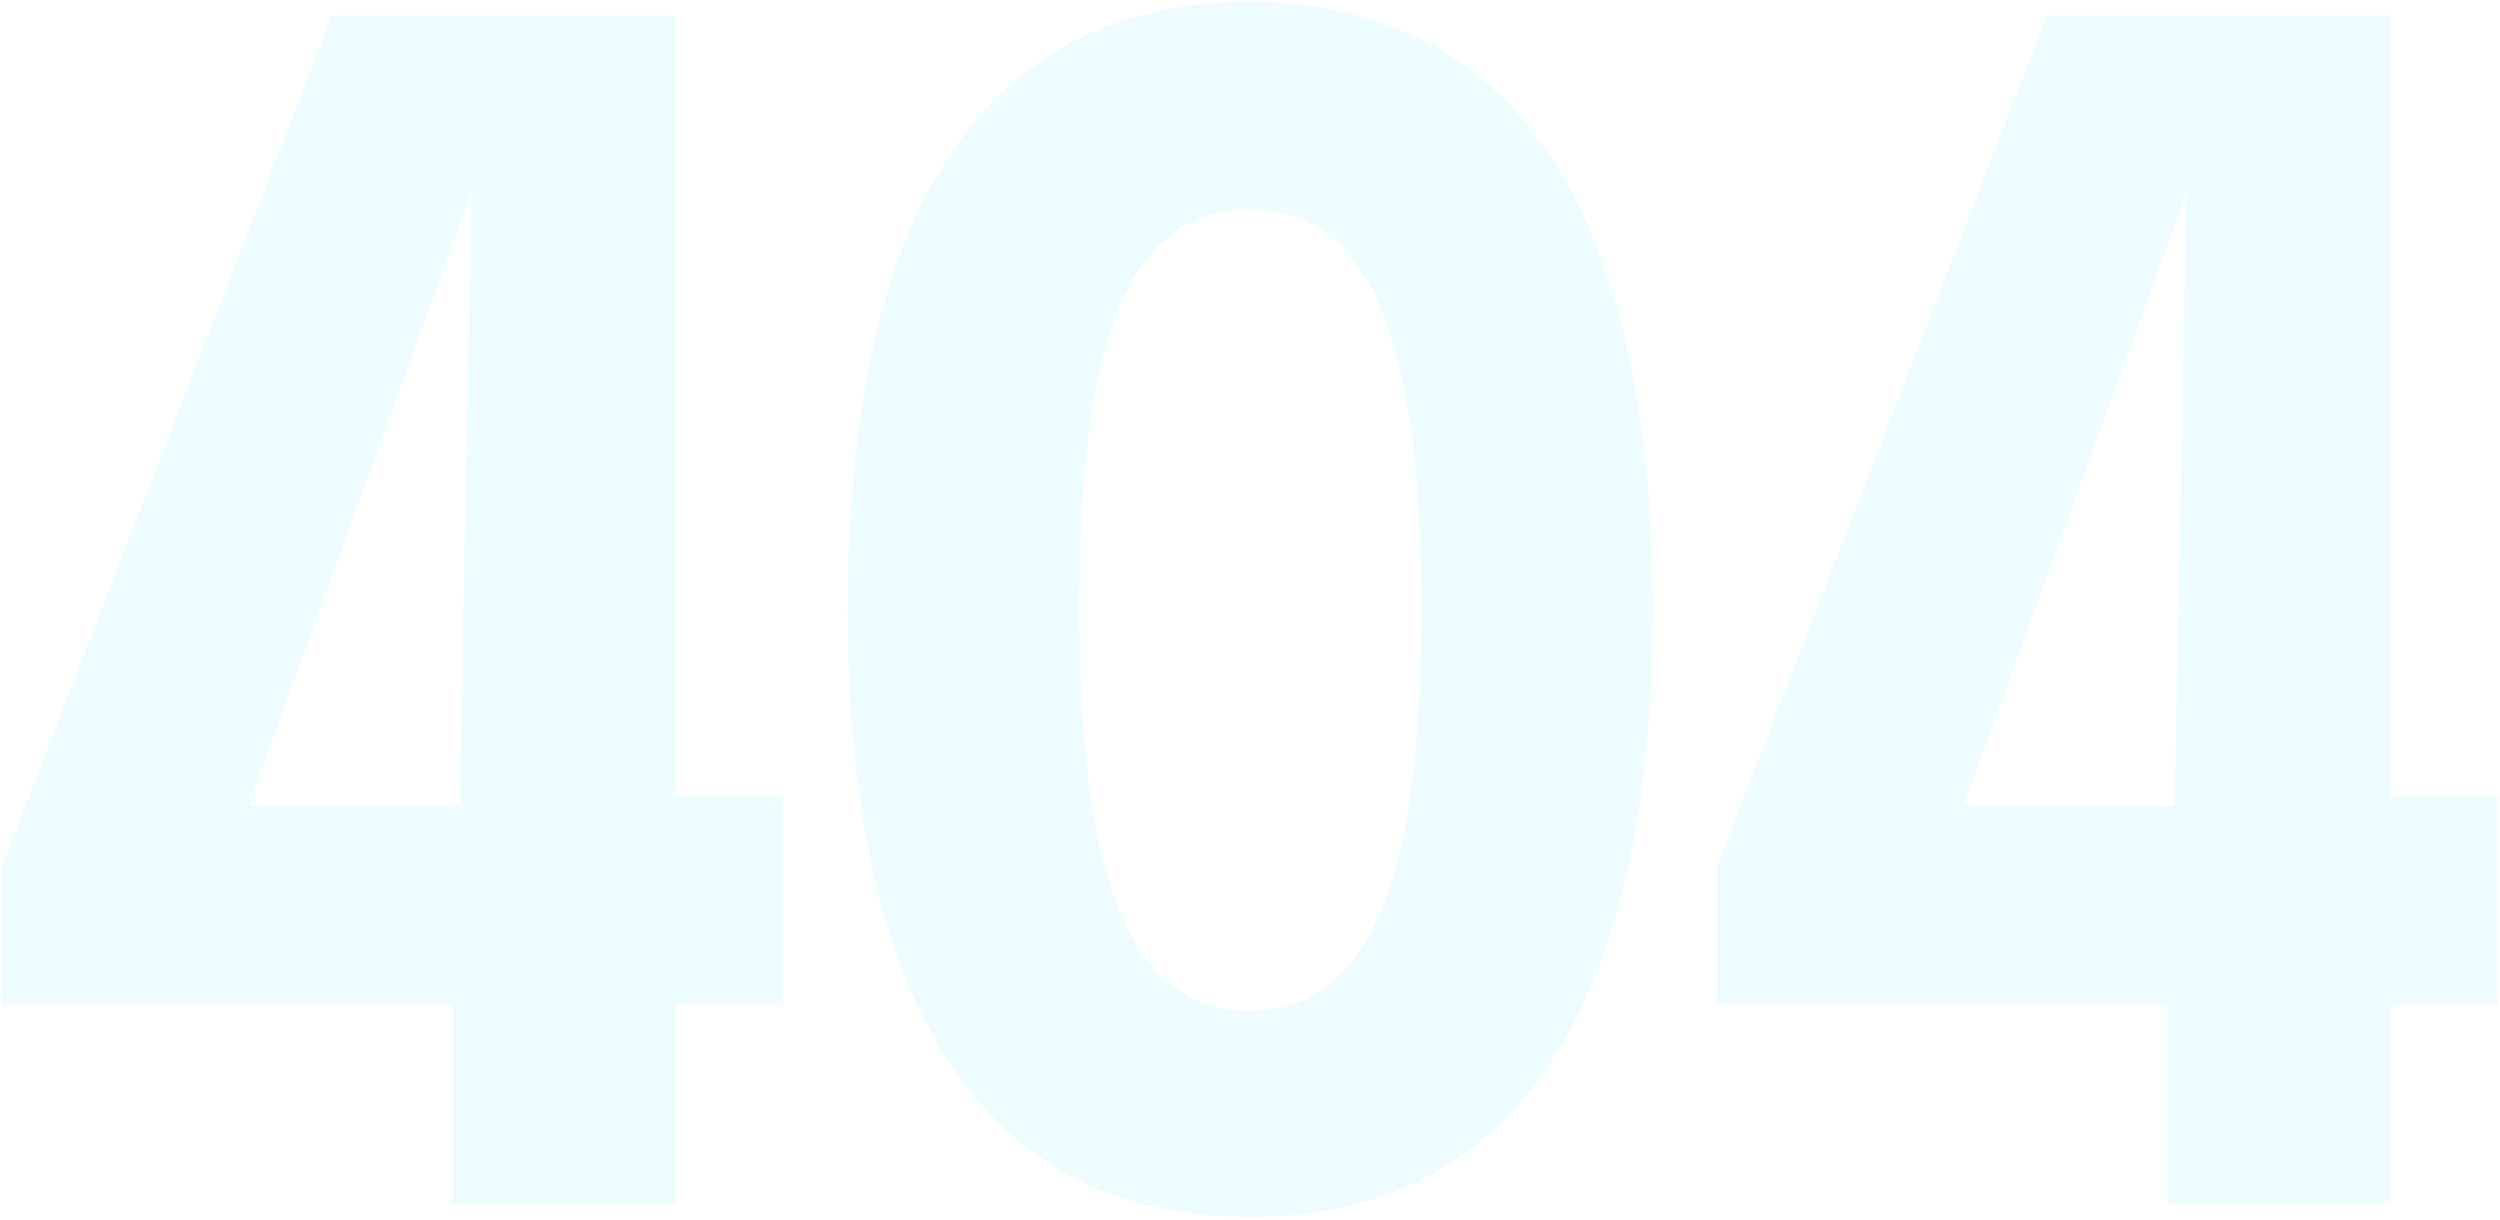
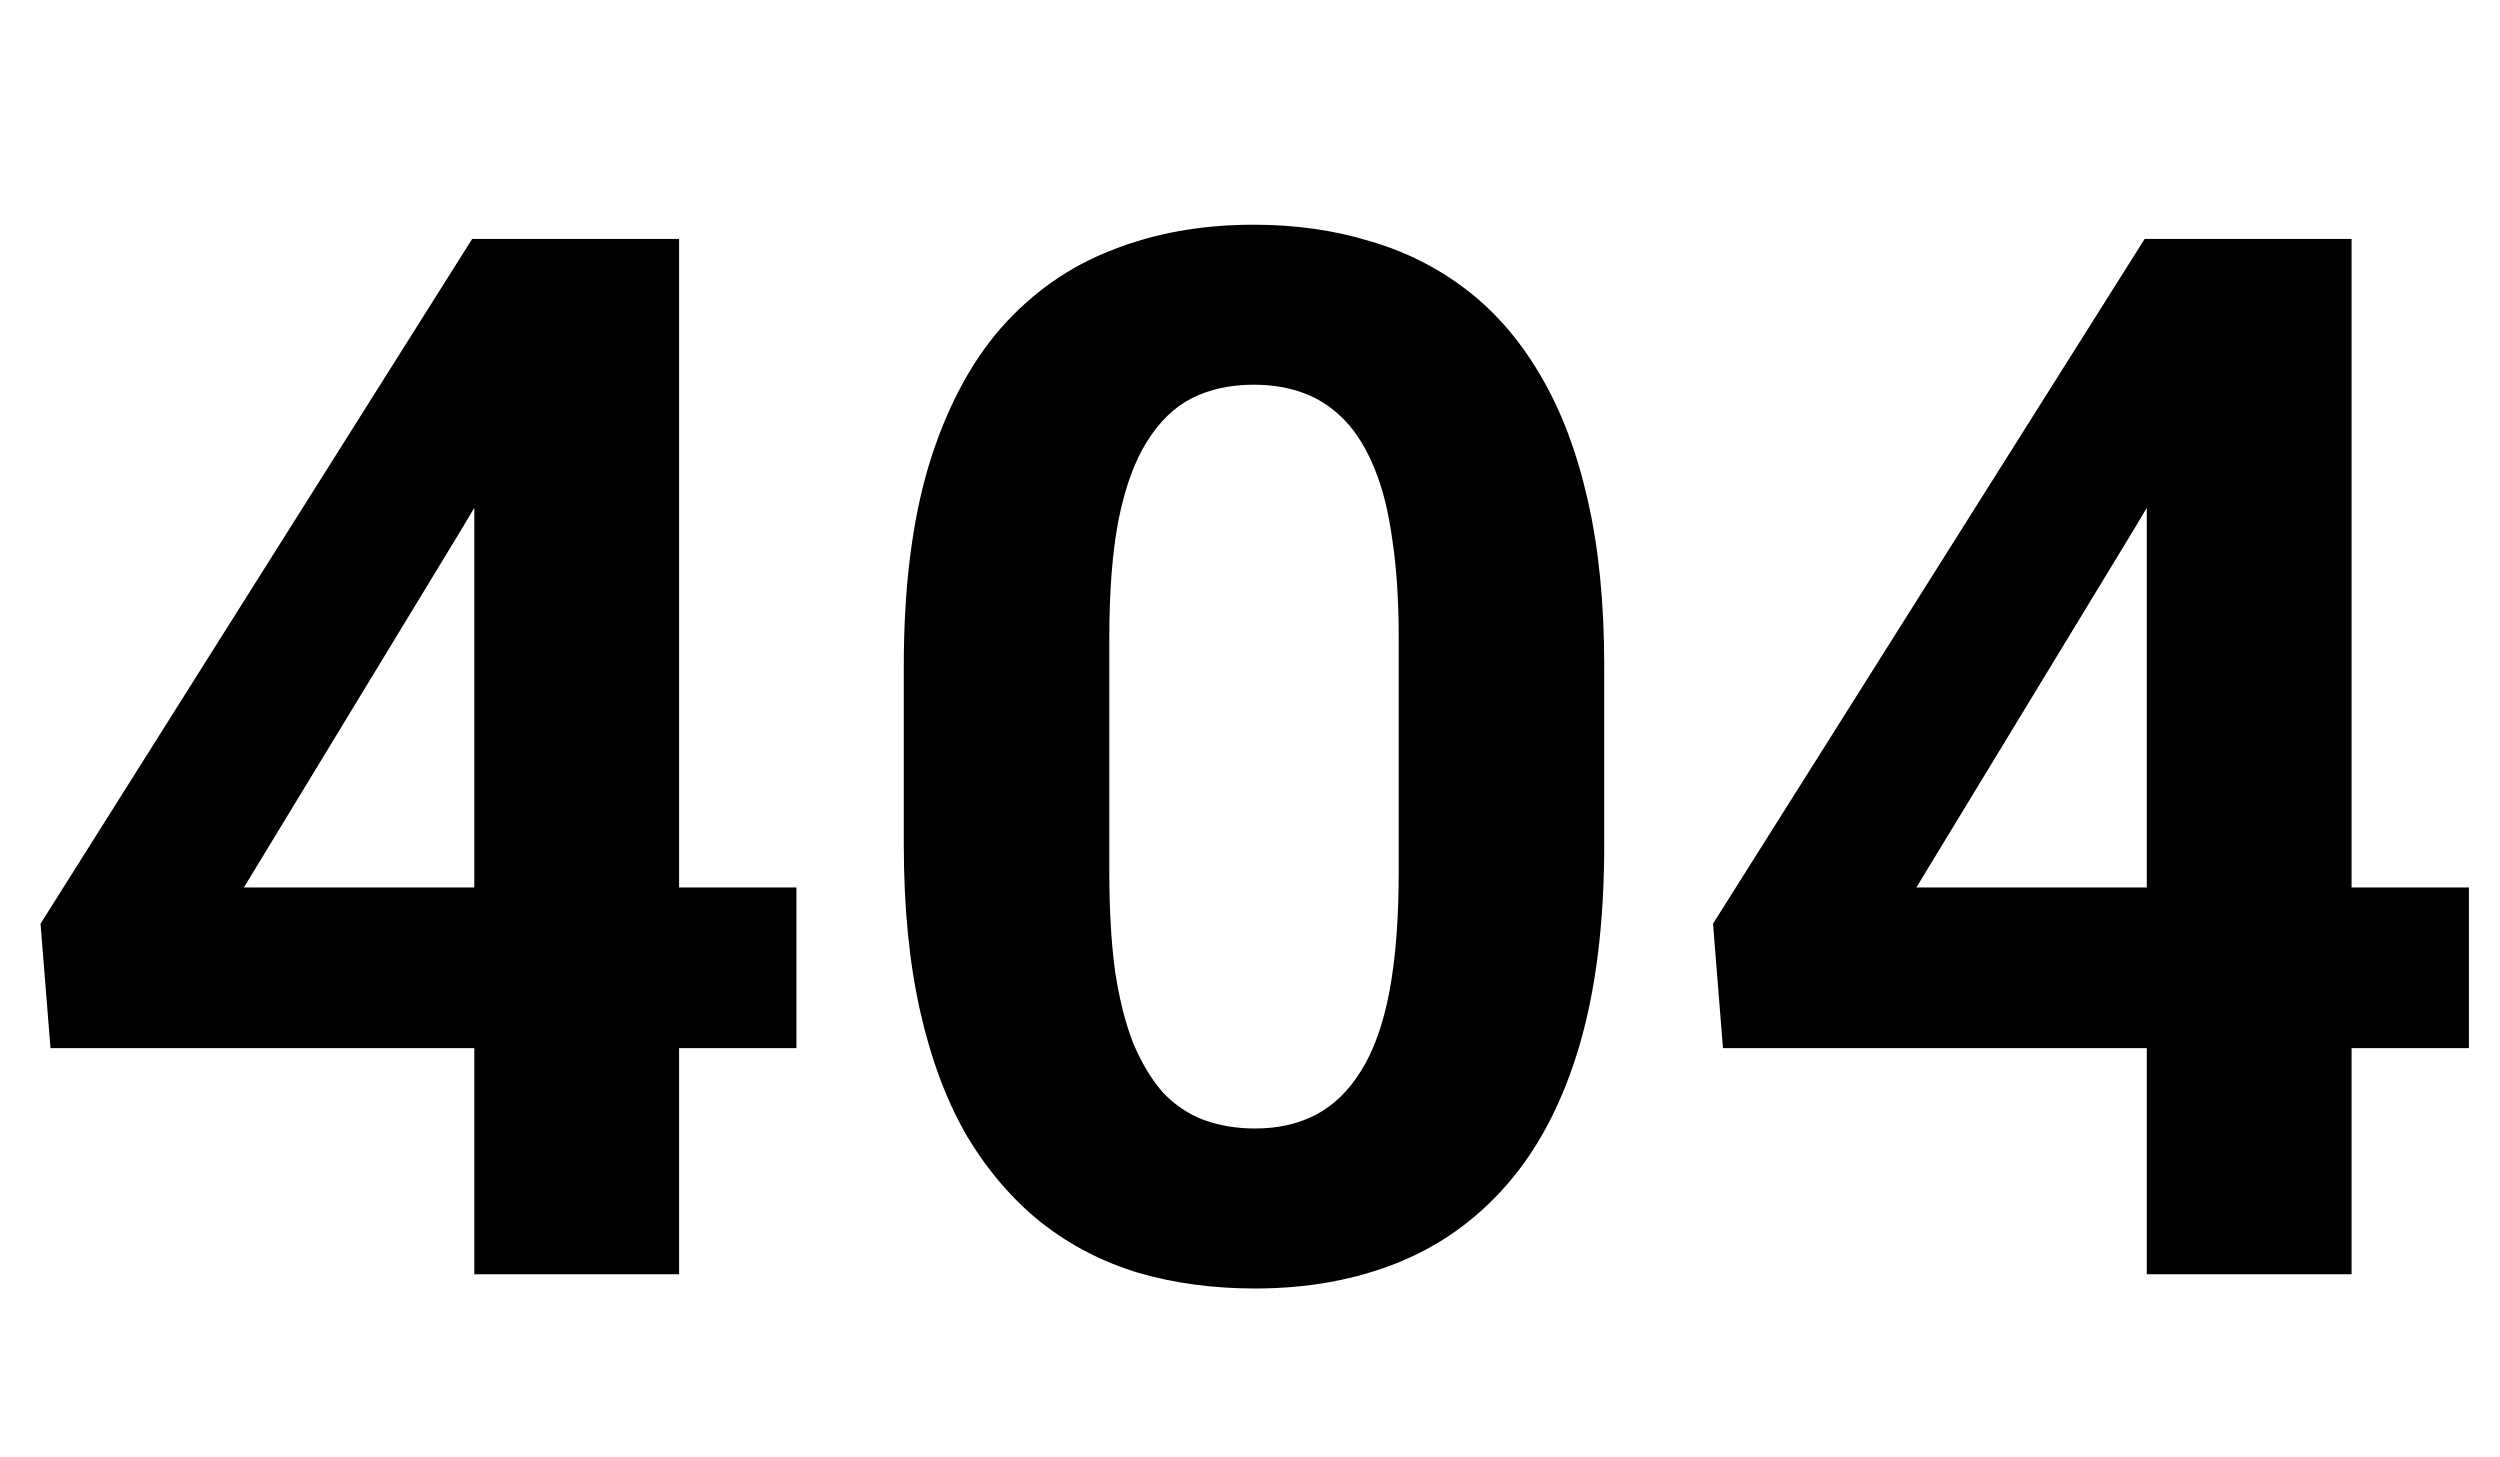
- <svg xmlns="http://www.w3.org/2000/svg" width="617" height="301" viewBox="0 0 617 301" fill="none">
-   <path d="M166.765 196.62V3.84h-84.84l-81.48 210v34.02h111.3V297h55.02v-49.14h26.46v-51.24h-26.46zm-53.34 2.1h-52.08l55.02-151.2-2.94 151.2zm194.929 101.64c65.1 0 99.54-51.24 99.54-149.94 0-98.7-34.44-149.94-99.54-149.94-65.1 0-99.12 50.82-99.12 149.94 0 98.7 34.02 149.94 99.12 149.94zm0-50.82c-28.56 0-42-30.66-42-99.12 0-68.88 13.02-98.7 42-98.7s42.42 29.82 42.42 98.7-13.44 99.12-42.42 99.12zm281.692-52.92V3.84h-84.84l-81.48 210v34.02h111.3V297h55.02v-49.14h26.46v-51.24h-26.46zm-53.34 2.1h-52.08l55.02-151.2-2.94 151.2z" fill="#EDFCFF" />
+ <svg xmlns="http://www.w3.org/2000/svg" width="412" height="240" viewBox="0 0 412 240" fill="none">
+   <mask id="a" style="mask-type:alpha" maskUnits="userSpaceOnUse" x="0" y="0" width="412" height="240">
+     <path fill="#D9D9D9" d="M0 0h412v240H0z" />
+   </mask>
+   <g mask="url(#a)">
+     <path d="M131.25 146.25v26.484H8.32l-1.64-20.507L77.813 39.375h26.835L75.586 88.008l-35.39 58.242h91.054zM111.914 39.375V210h-33.75V39.375h33.75zm152.461 70.313v29.531c0 12.812-1.367 23.867-4.102 33.164-2.734 9.219-6.679 16.797-11.835 22.734-5.079 5.86-11.133 10.195-18.165 13.008-7.031 2.813-14.843 4.219-23.437 4.219-6.875 0-13.281-.86-19.219-2.578-5.937-1.797-11.289-4.571-16.055-8.321-4.687-3.75-8.75-8.476-12.187-14.179-3.359-5.782-5.937-12.657-7.734-20.625-1.797-7.969-2.696-17.11-2.696-27.422v-29.531c0-12.813 1.367-23.79 4.102-32.93 2.812-9.219 6.758-16.758 11.836-22.617 5.156-5.86 11.25-10.157 18.281-12.891 7.031-2.813 14.844-4.219 23.438-4.219 6.875 0 13.242.899 19.101 2.696 5.938 1.718 11.289 4.414 16.055 8.086 4.765 3.671 8.828 8.398 12.187 14.18 3.36 5.702 5.938 12.538 7.735 20.507 1.797 7.89 2.695 16.953 2.695 27.188zm-33.867 33.984v-38.555c0-6.172-.352-11.562-1.055-16.172-.625-4.61-1.601-8.515-2.93-11.718-1.328-3.282-2.968-5.938-4.921-7.97-1.954-2.03-4.18-3.515-6.68-4.452-2.5-.938-5.274-1.407-8.32-1.407-3.829 0-7.227.743-10.196 2.227-2.89 1.484-5.351 3.867-7.383 7.148-2.031 3.204-3.593 7.5-4.687 12.891-1.016 5.313-1.524 11.797-1.524 19.453v38.555c0 6.172.313 11.601.938 16.289.703 4.687 1.719 8.711 3.047 12.07 1.406 3.281 3.047 5.977 4.922 8.086 1.953 2.031 4.179 3.516 6.679 4.453 2.579.938 5.391 1.407 8.438 1.407 3.75 0 7.07-.743 9.961-2.227 2.969-1.562 5.469-3.984 7.5-7.266 2.109-3.359 3.672-7.734 4.687-13.125 1.016-5.39 1.524-11.953 1.524-19.687zm176.367 2.578v26.484h-122.93l-1.64-20.507 71.133-112.852h26.835l-29.062 48.633-35.391 58.242h91.055zM387.539 39.375V210h-33.75V39.375h33.75z" fill="#000" />
+   </g>
</svg>
